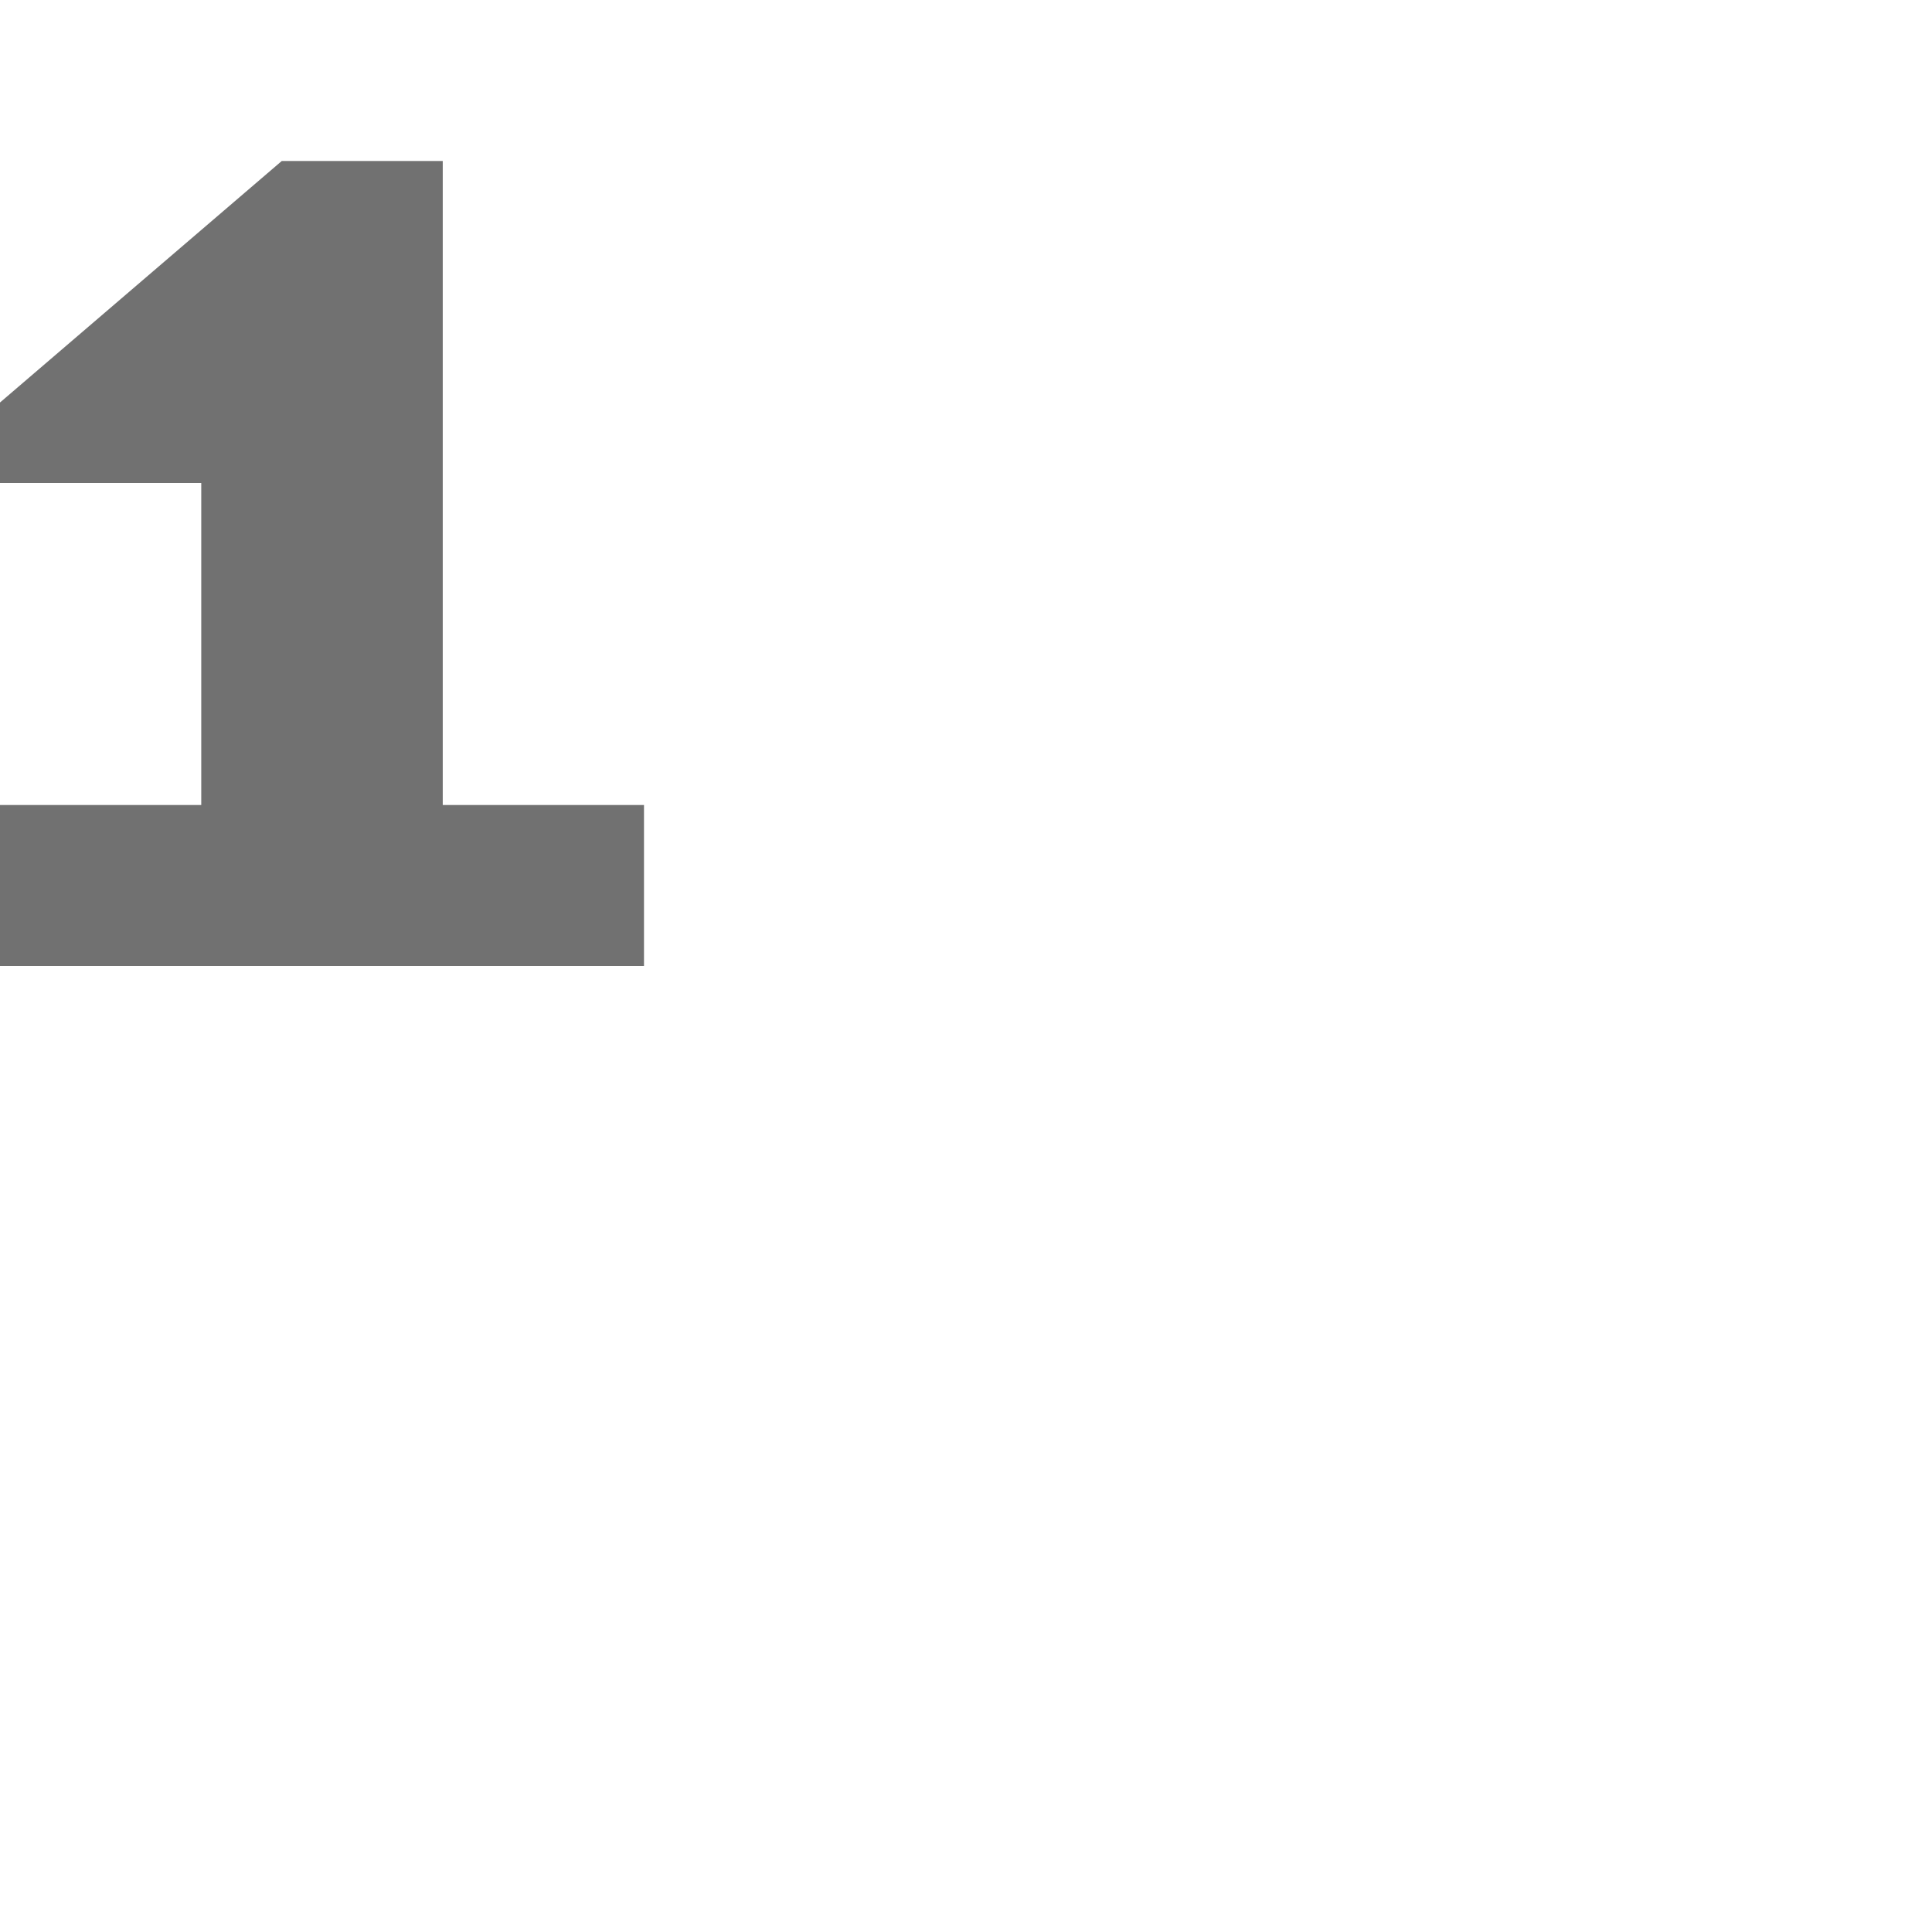
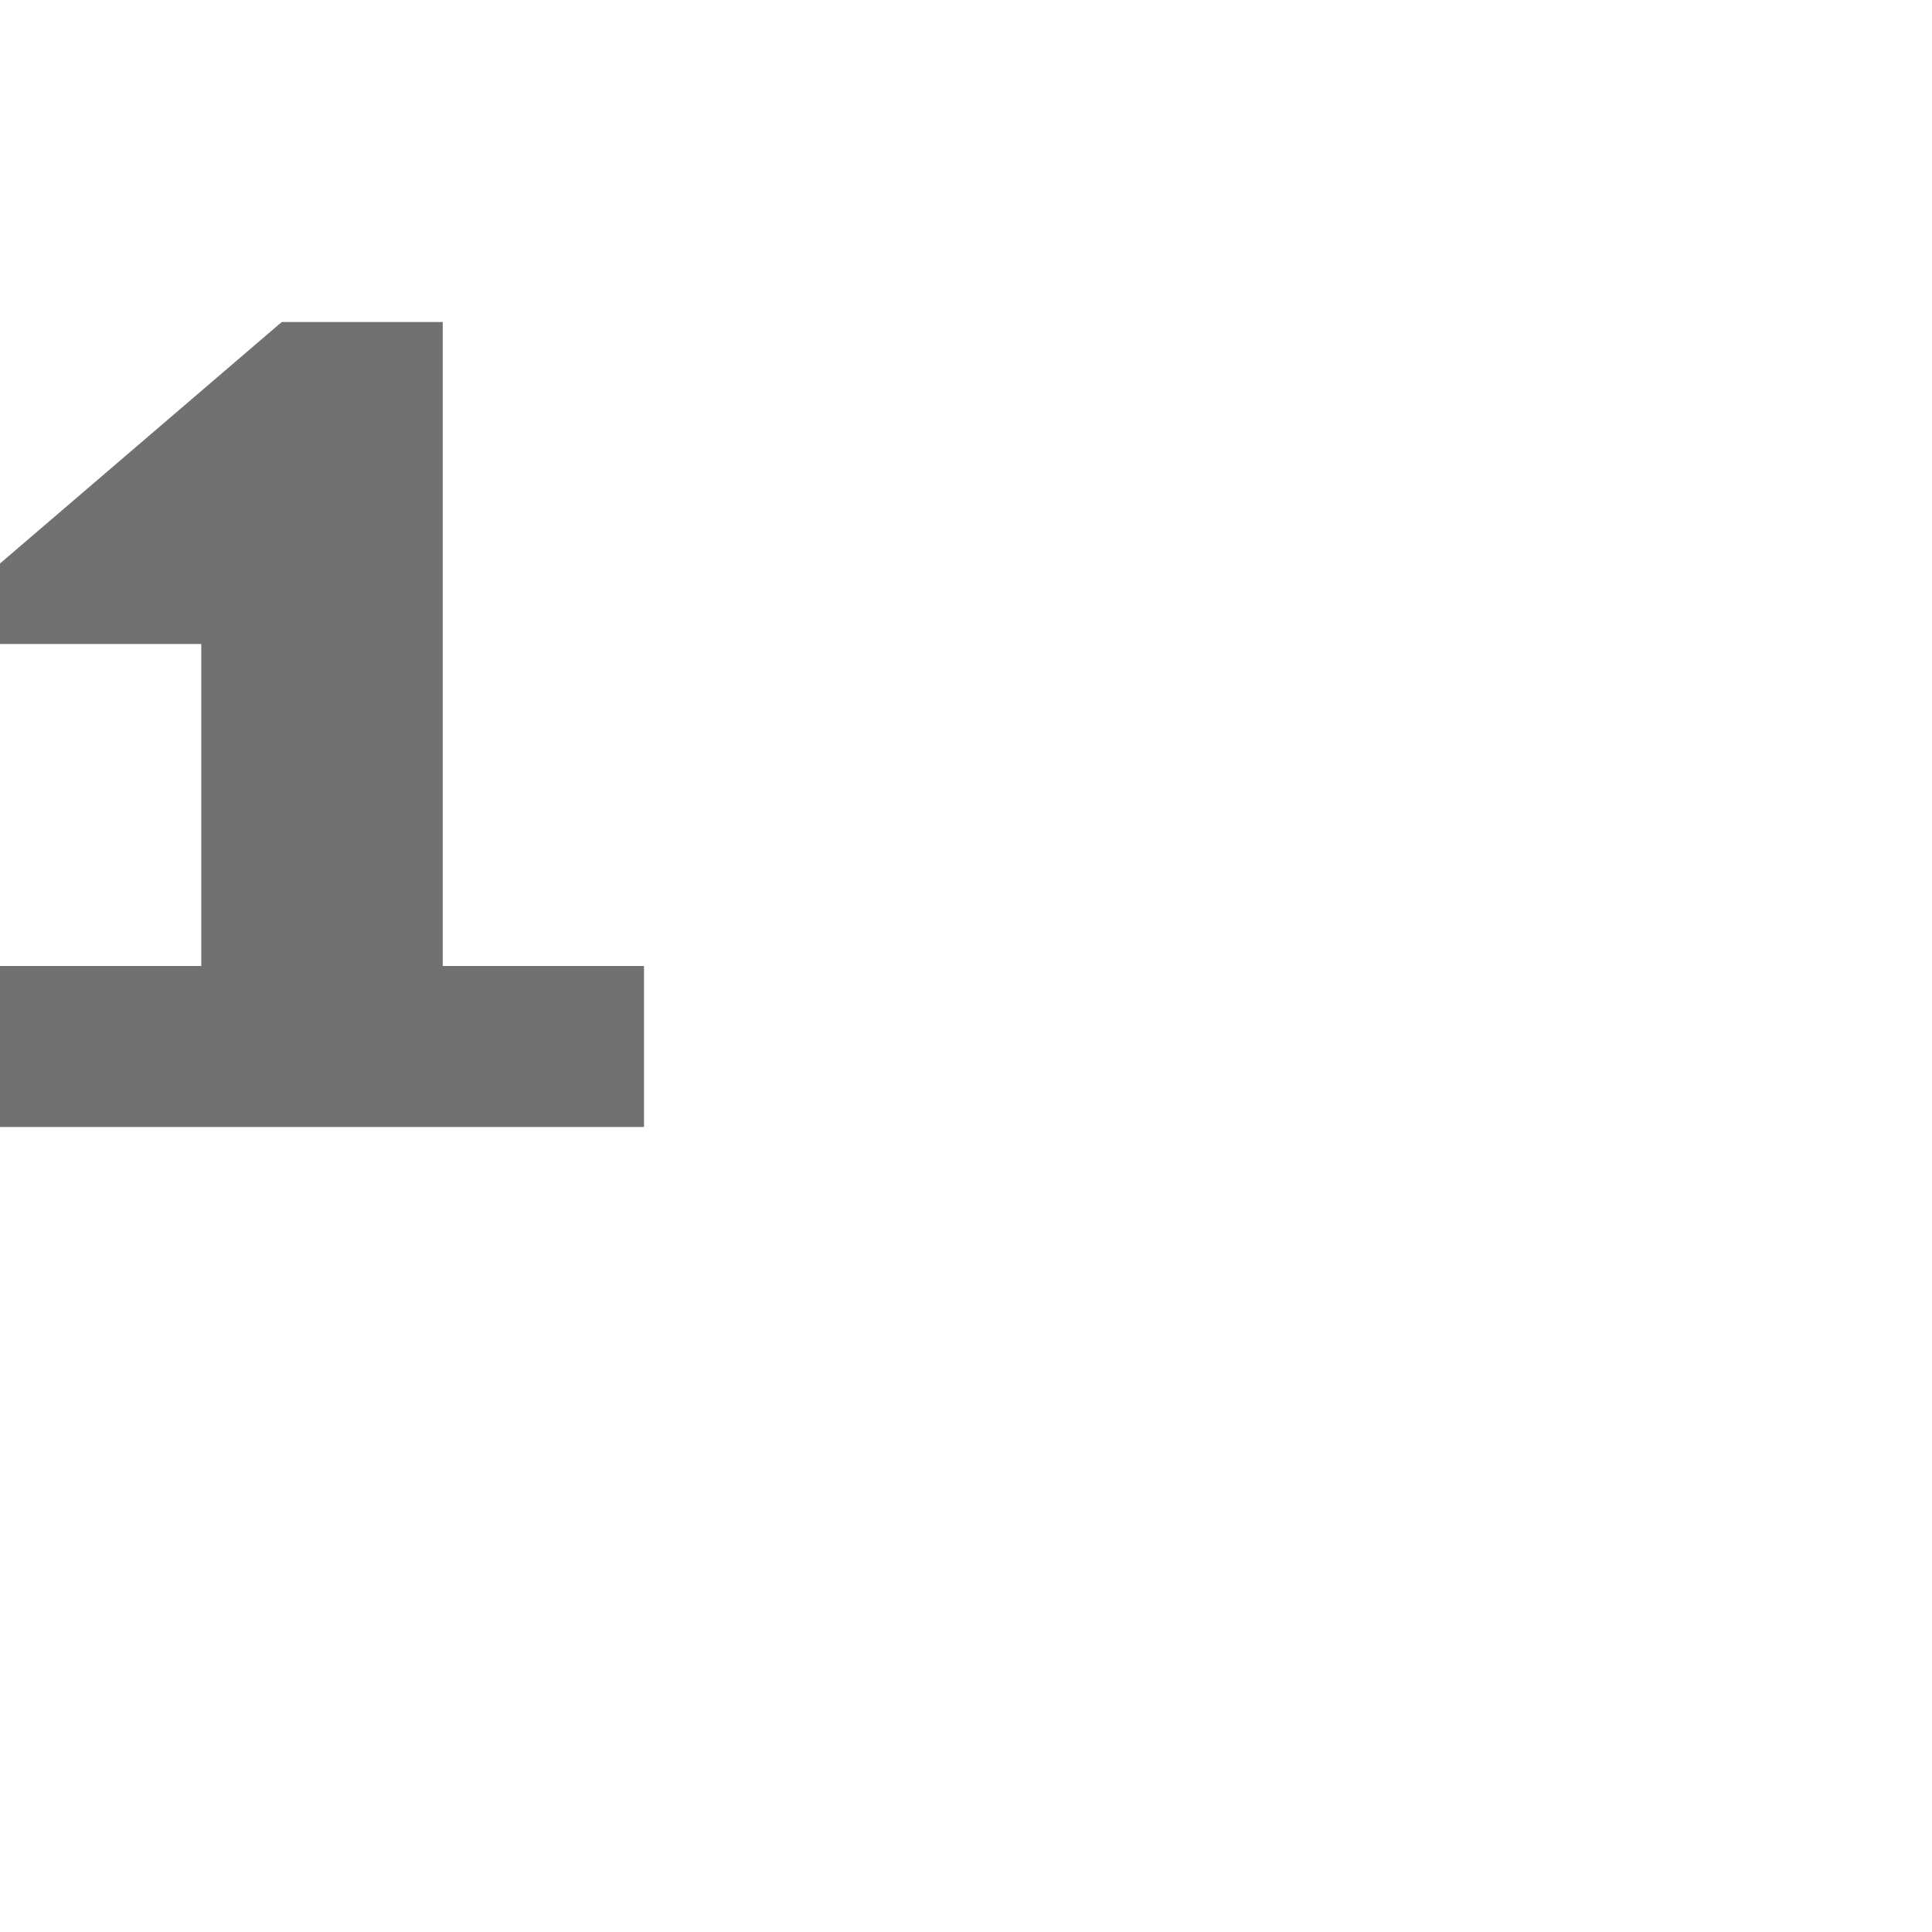
<svg xmlns="http://www.w3.org/2000/svg" width="1200" height="1200" viewBox="0 0 1200 1200" version="1.1" id="svg1">
  <defs id="defs1" />
  <g id="layer1">
-     <path style="fill:#000000;fill-opacity:0.555;stroke:none;stroke-width:1px;stroke-linecap:butt;stroke-linejoin:miter;stroke-opacity:1" d="M 0,600 H 400 V 500 l -125,0 V 100 H 175 L 0,250 v 50 l 125,0 V 500 L 0,500 Z" id="path12814" />
+     <path style="fill:#000000;fill-opacity:0.555;stroke:none;stroke-width:1px;stroke-linecap:butt;stroke-linejoin:miter;stroke-opacity:1" d="M 0,700 H 400 V 600 H 275 V 200 H 175 L 0,350 v 50 H 125 V 600 H 0 Z" id="path12814" />
  </g>
</svg>
